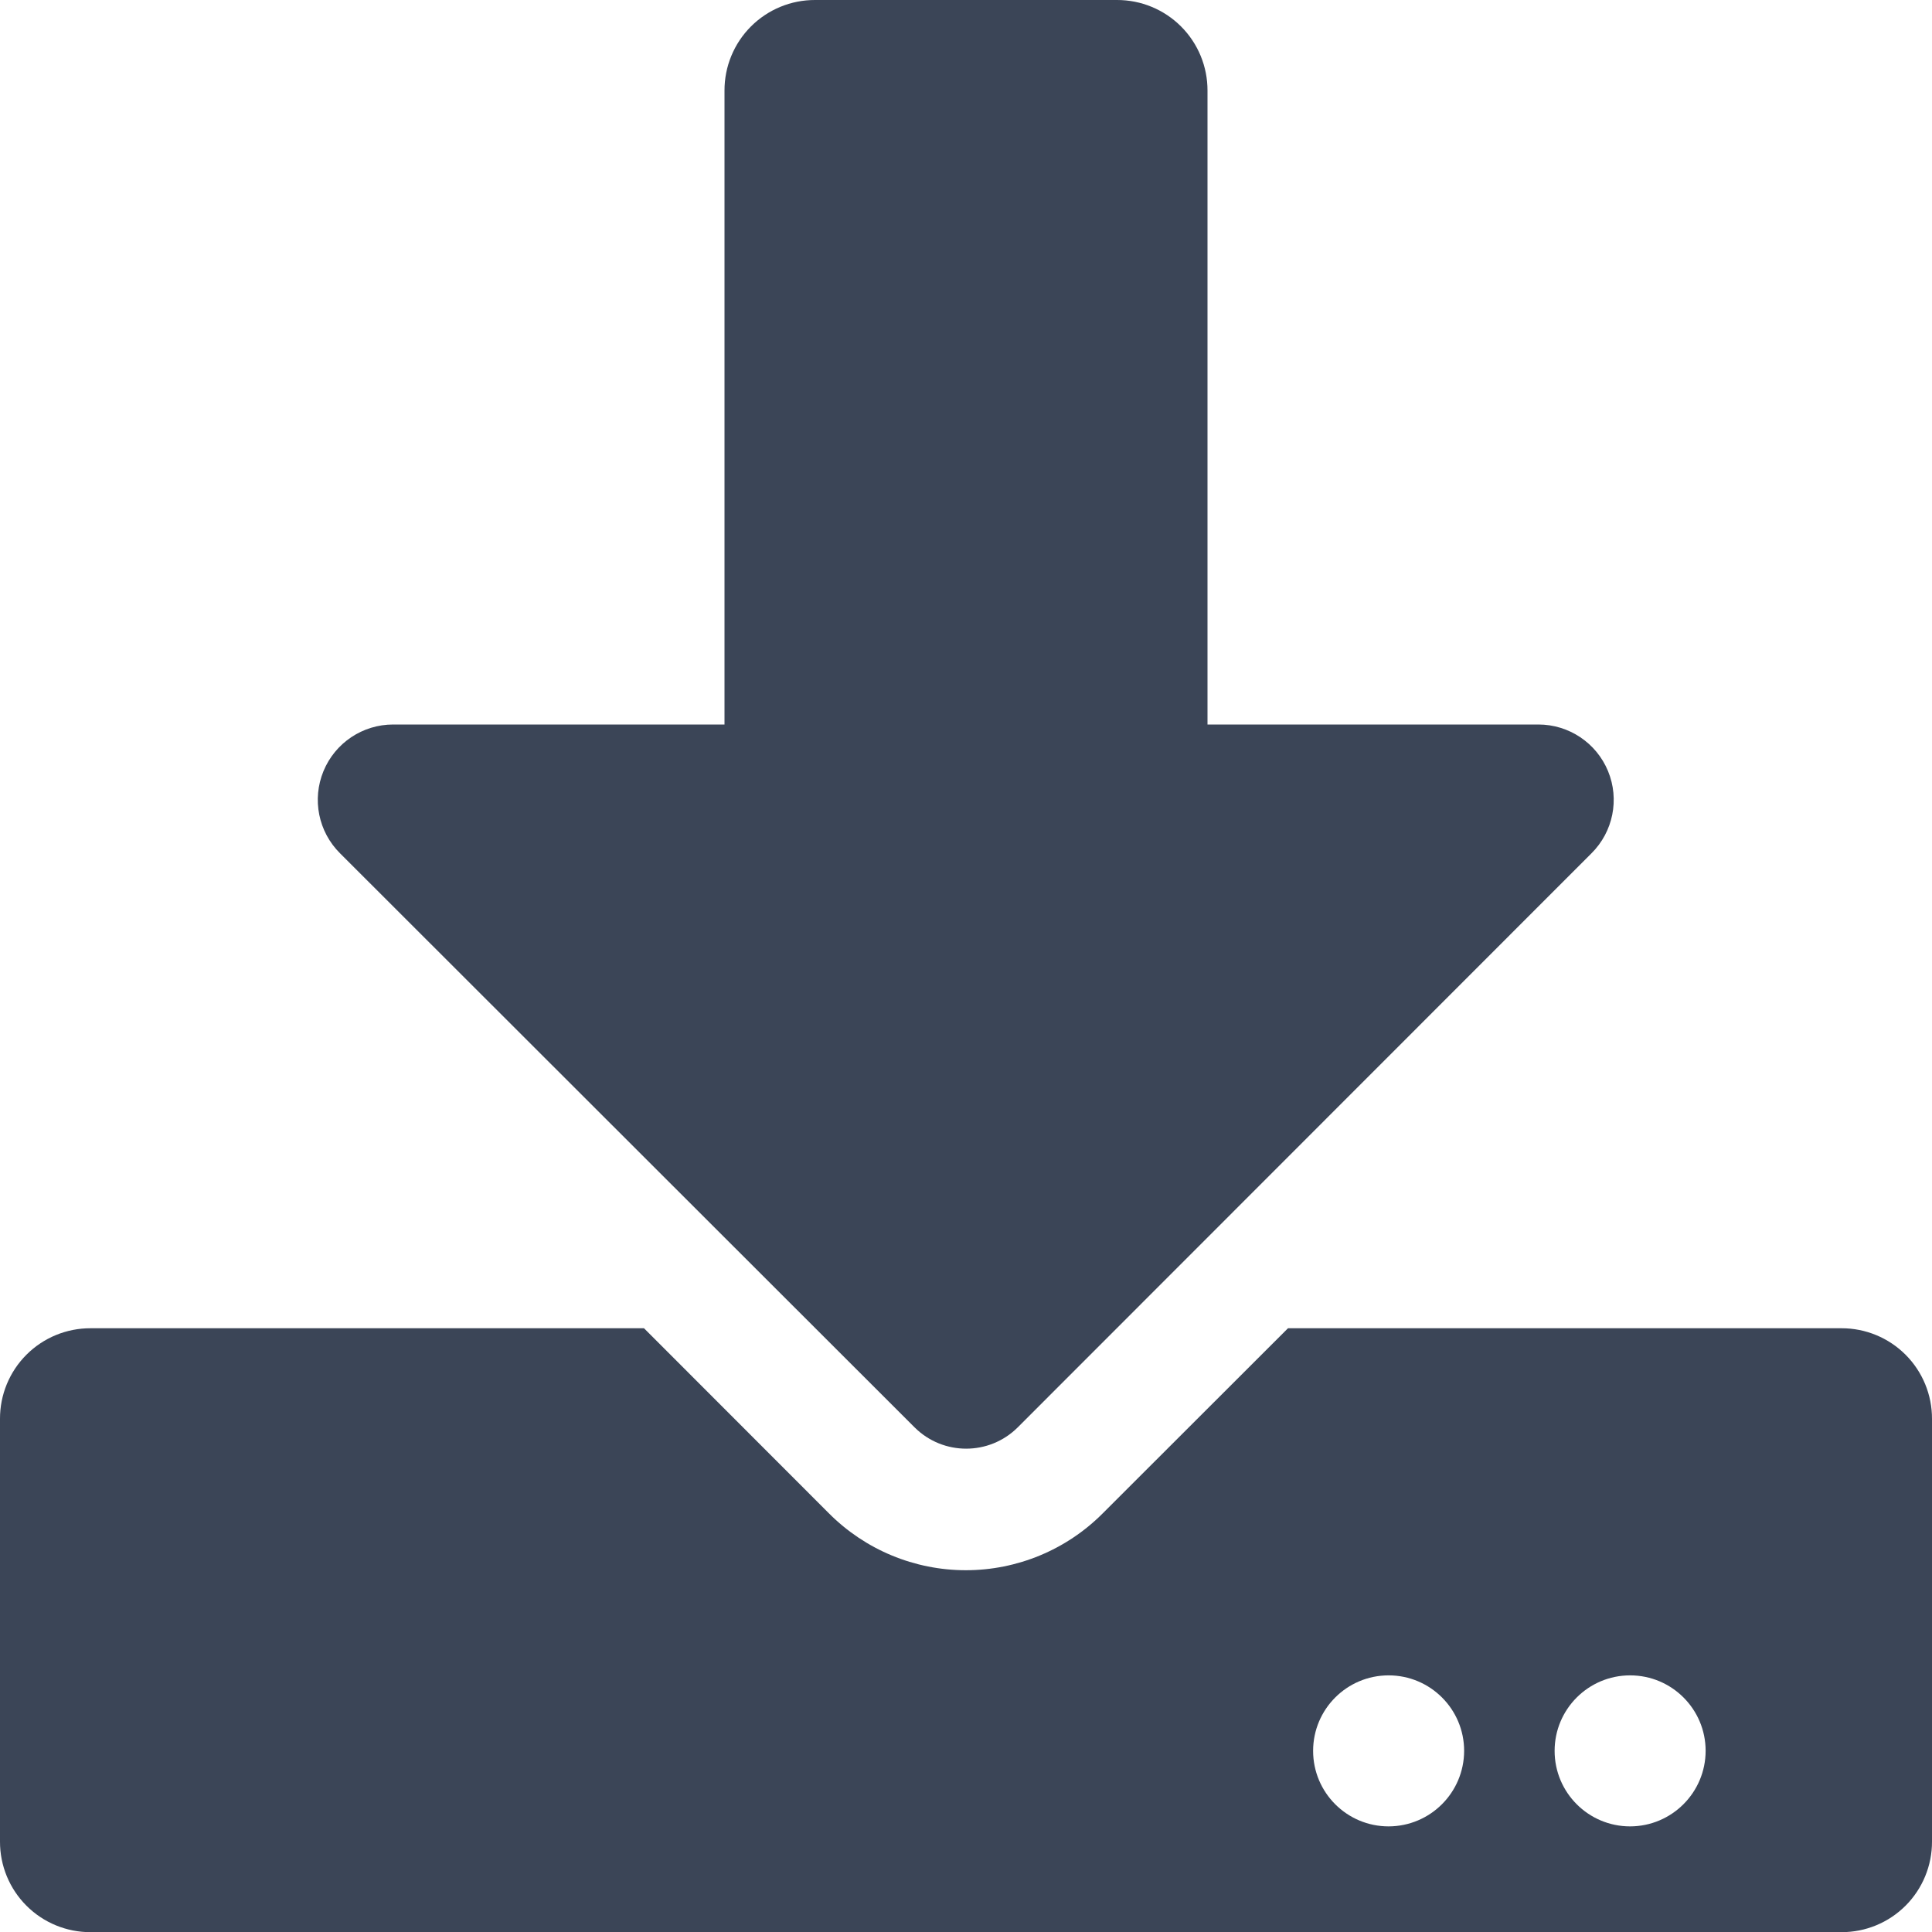
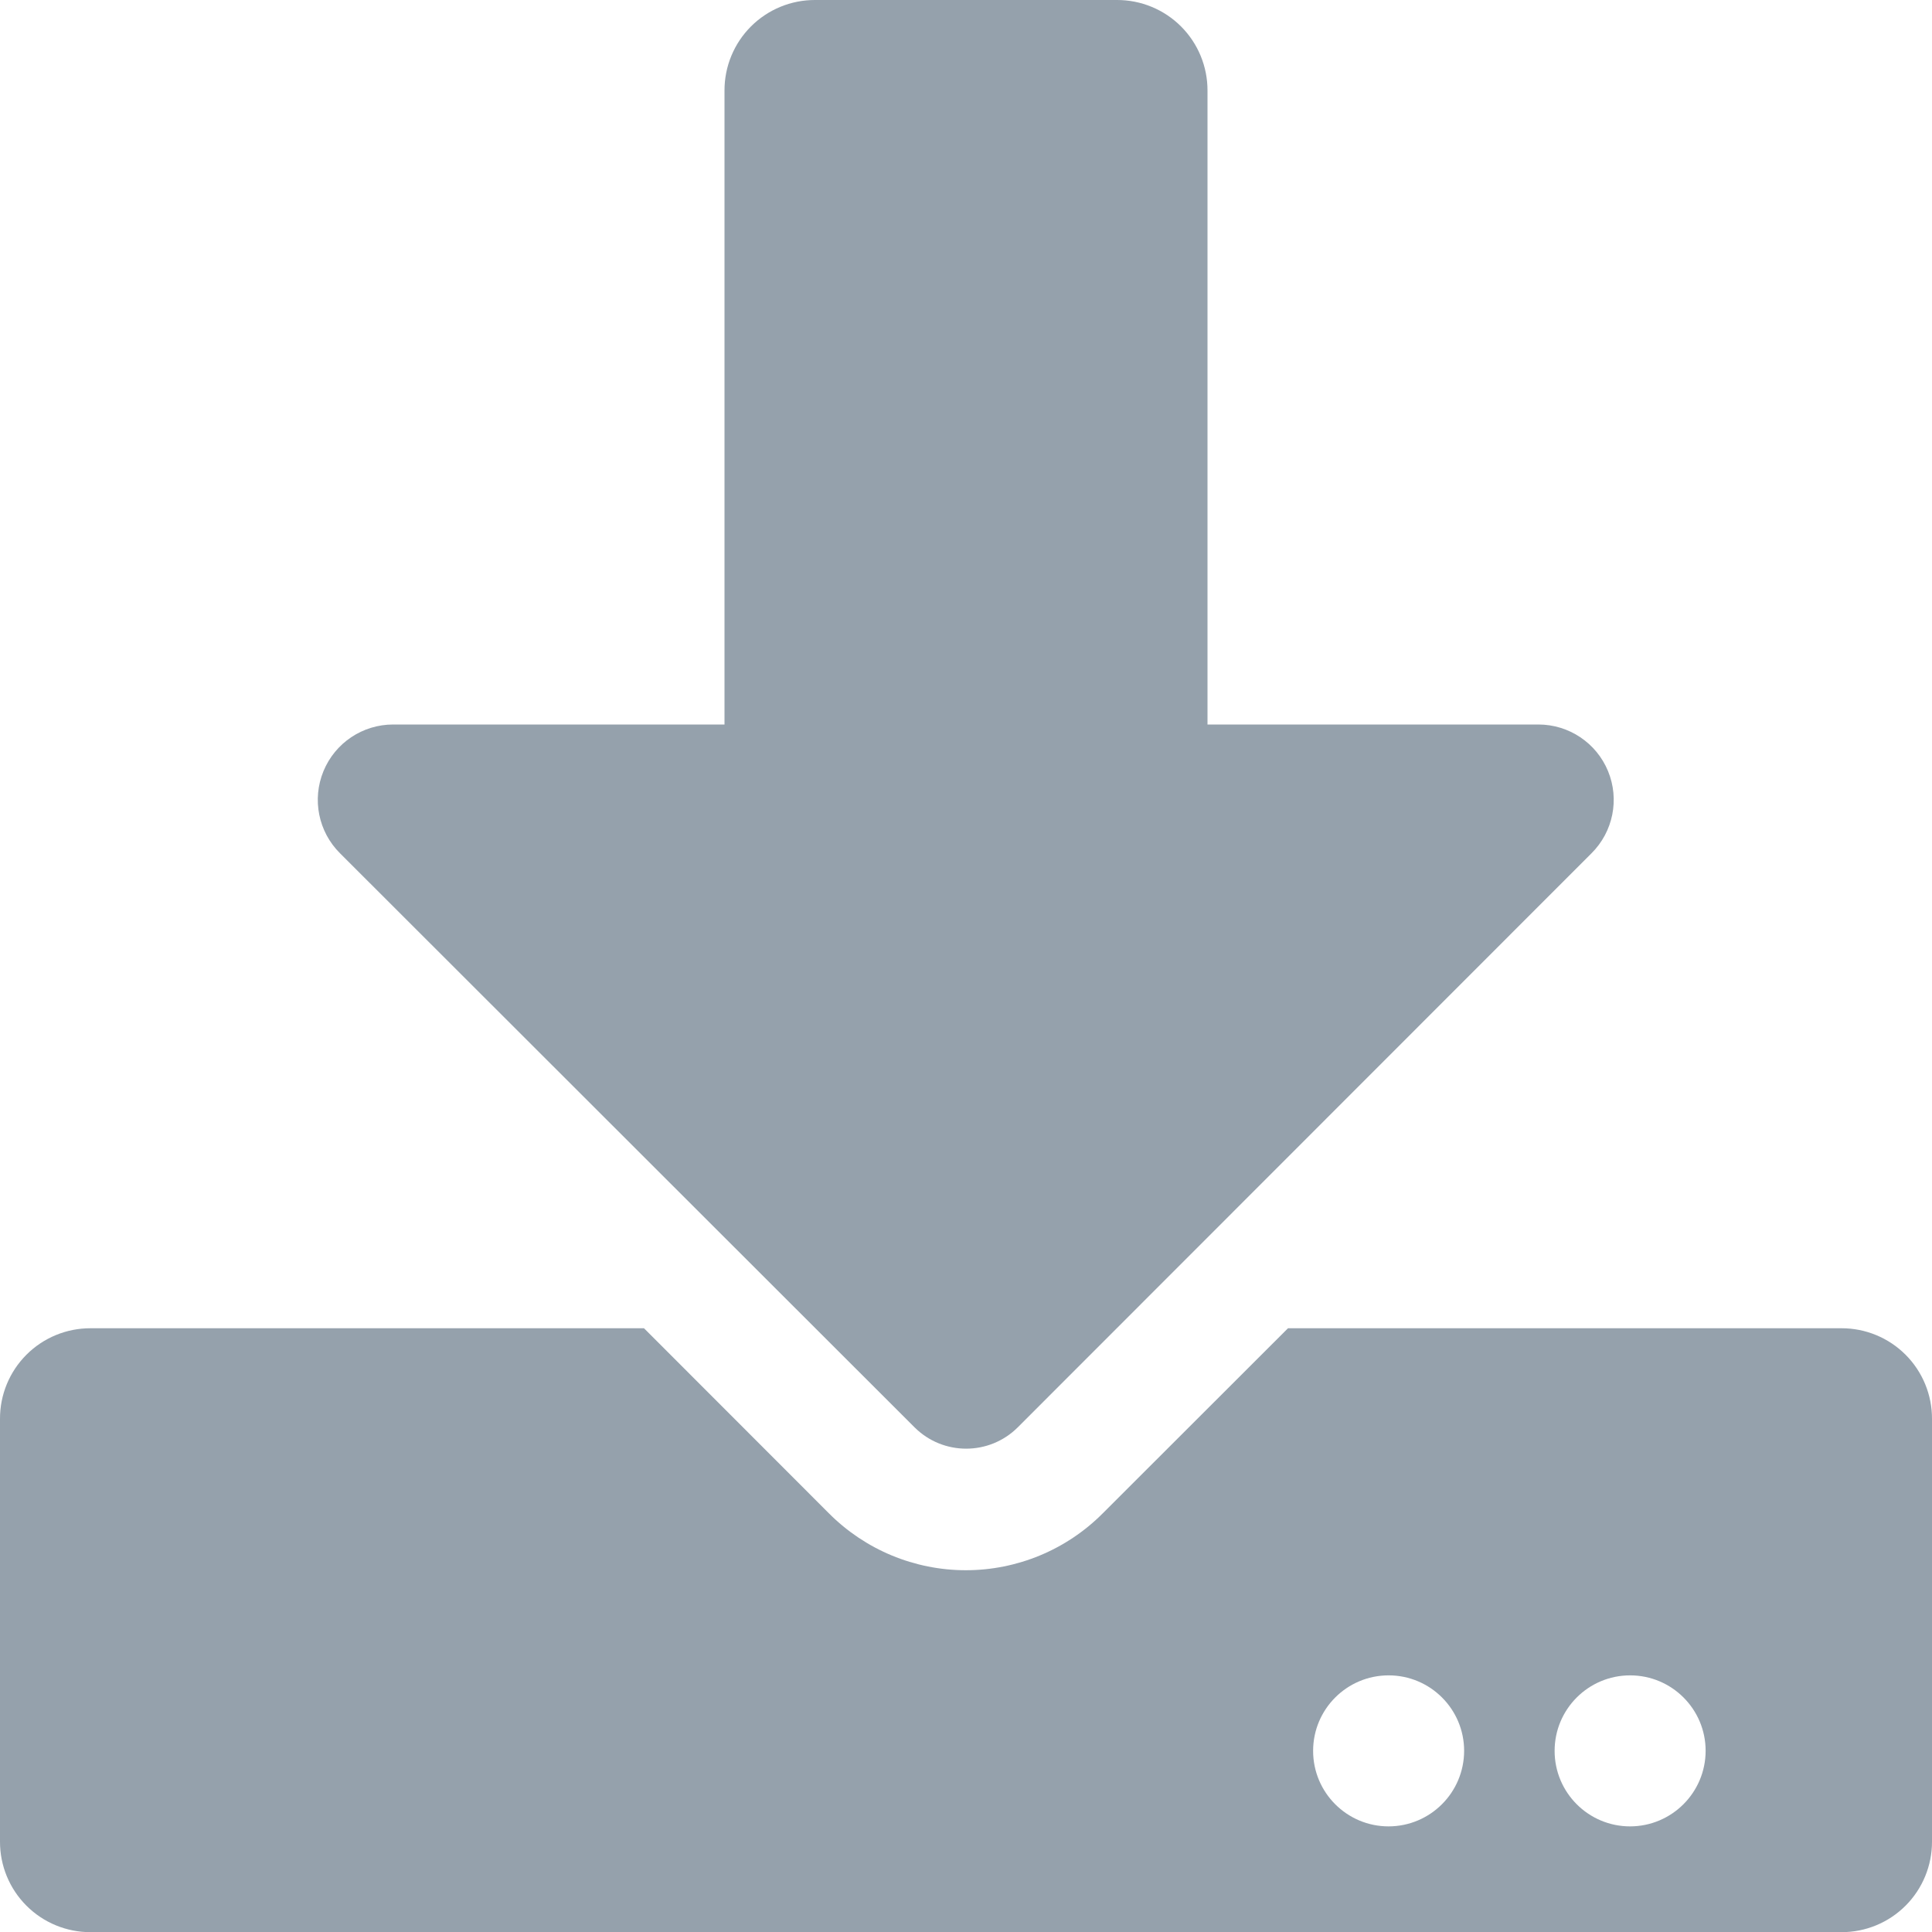
<svg xmlns="http://www.w3.org/2000/svg" width="12" height="12" viewBox="0 0 12 12">
  <defs>
-     <style>.a{fill:#3b4557;}</style>
+     <style>.a{fill:#95a1ac;}</style>
  </defs>
  <path class="a" d="M5.063,0H6.938A.561.561,0,0,1,7.5.563V4.5H9.555a.468.468,0,0,1,.33.8L6.321,8.866a.454.454,0,0,1-.64,0L2.112,5.3a.468.468,0,0,1,.33-.8H4.5V.563A.561.561,0,0,1,5.063,0ZM12,8.813v2.625a.561.561,0,0,1-.562.563H.563A.561.561,0,0,1,0,11.438V8.813A.561.561,0,0,1,.563,8.25H4L5.149,9.4a1.2,1.2,0,0,0,1.7,0L8,8.25h3.438A.561.561,0,0,1,12,8.813ZM9.094,10.875a.469.469,0,1,0-.469.469A.47.47,0,0,0,9.094,10.875Zm1.5,0a.469.469,0,1,0-.469.469A.47.47,0,0,0,10.594,10.875Z" />
</svg>
